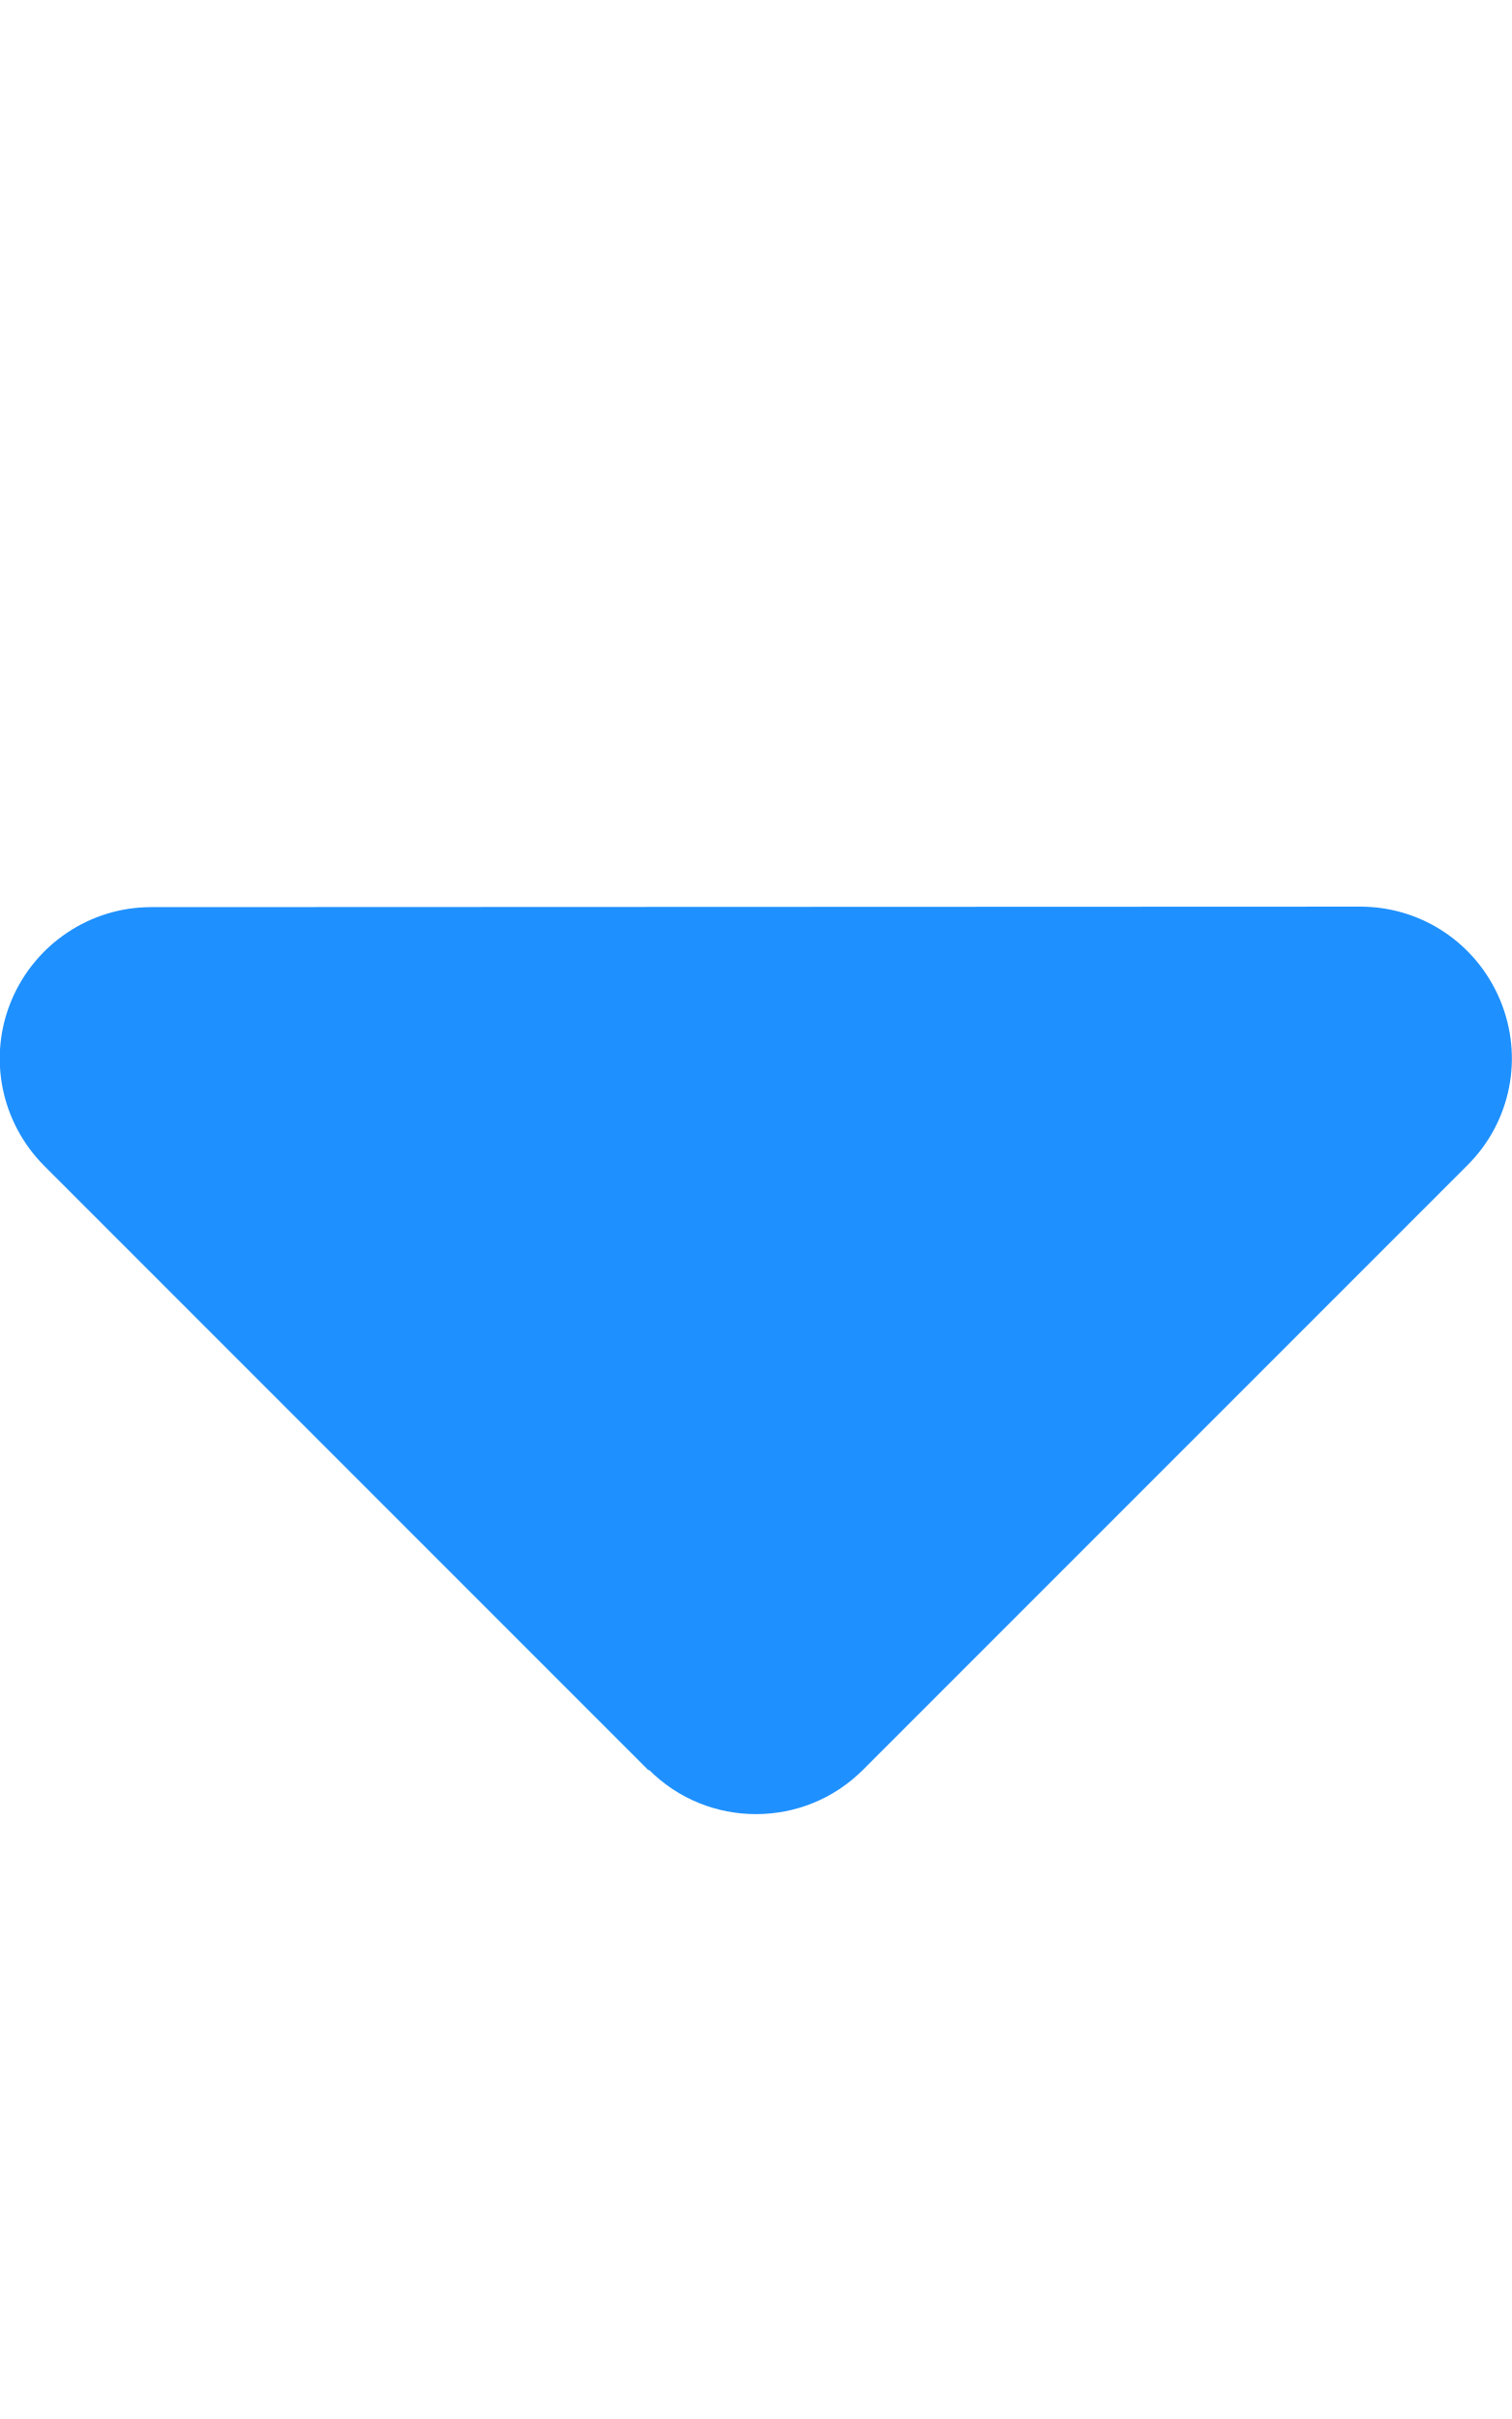
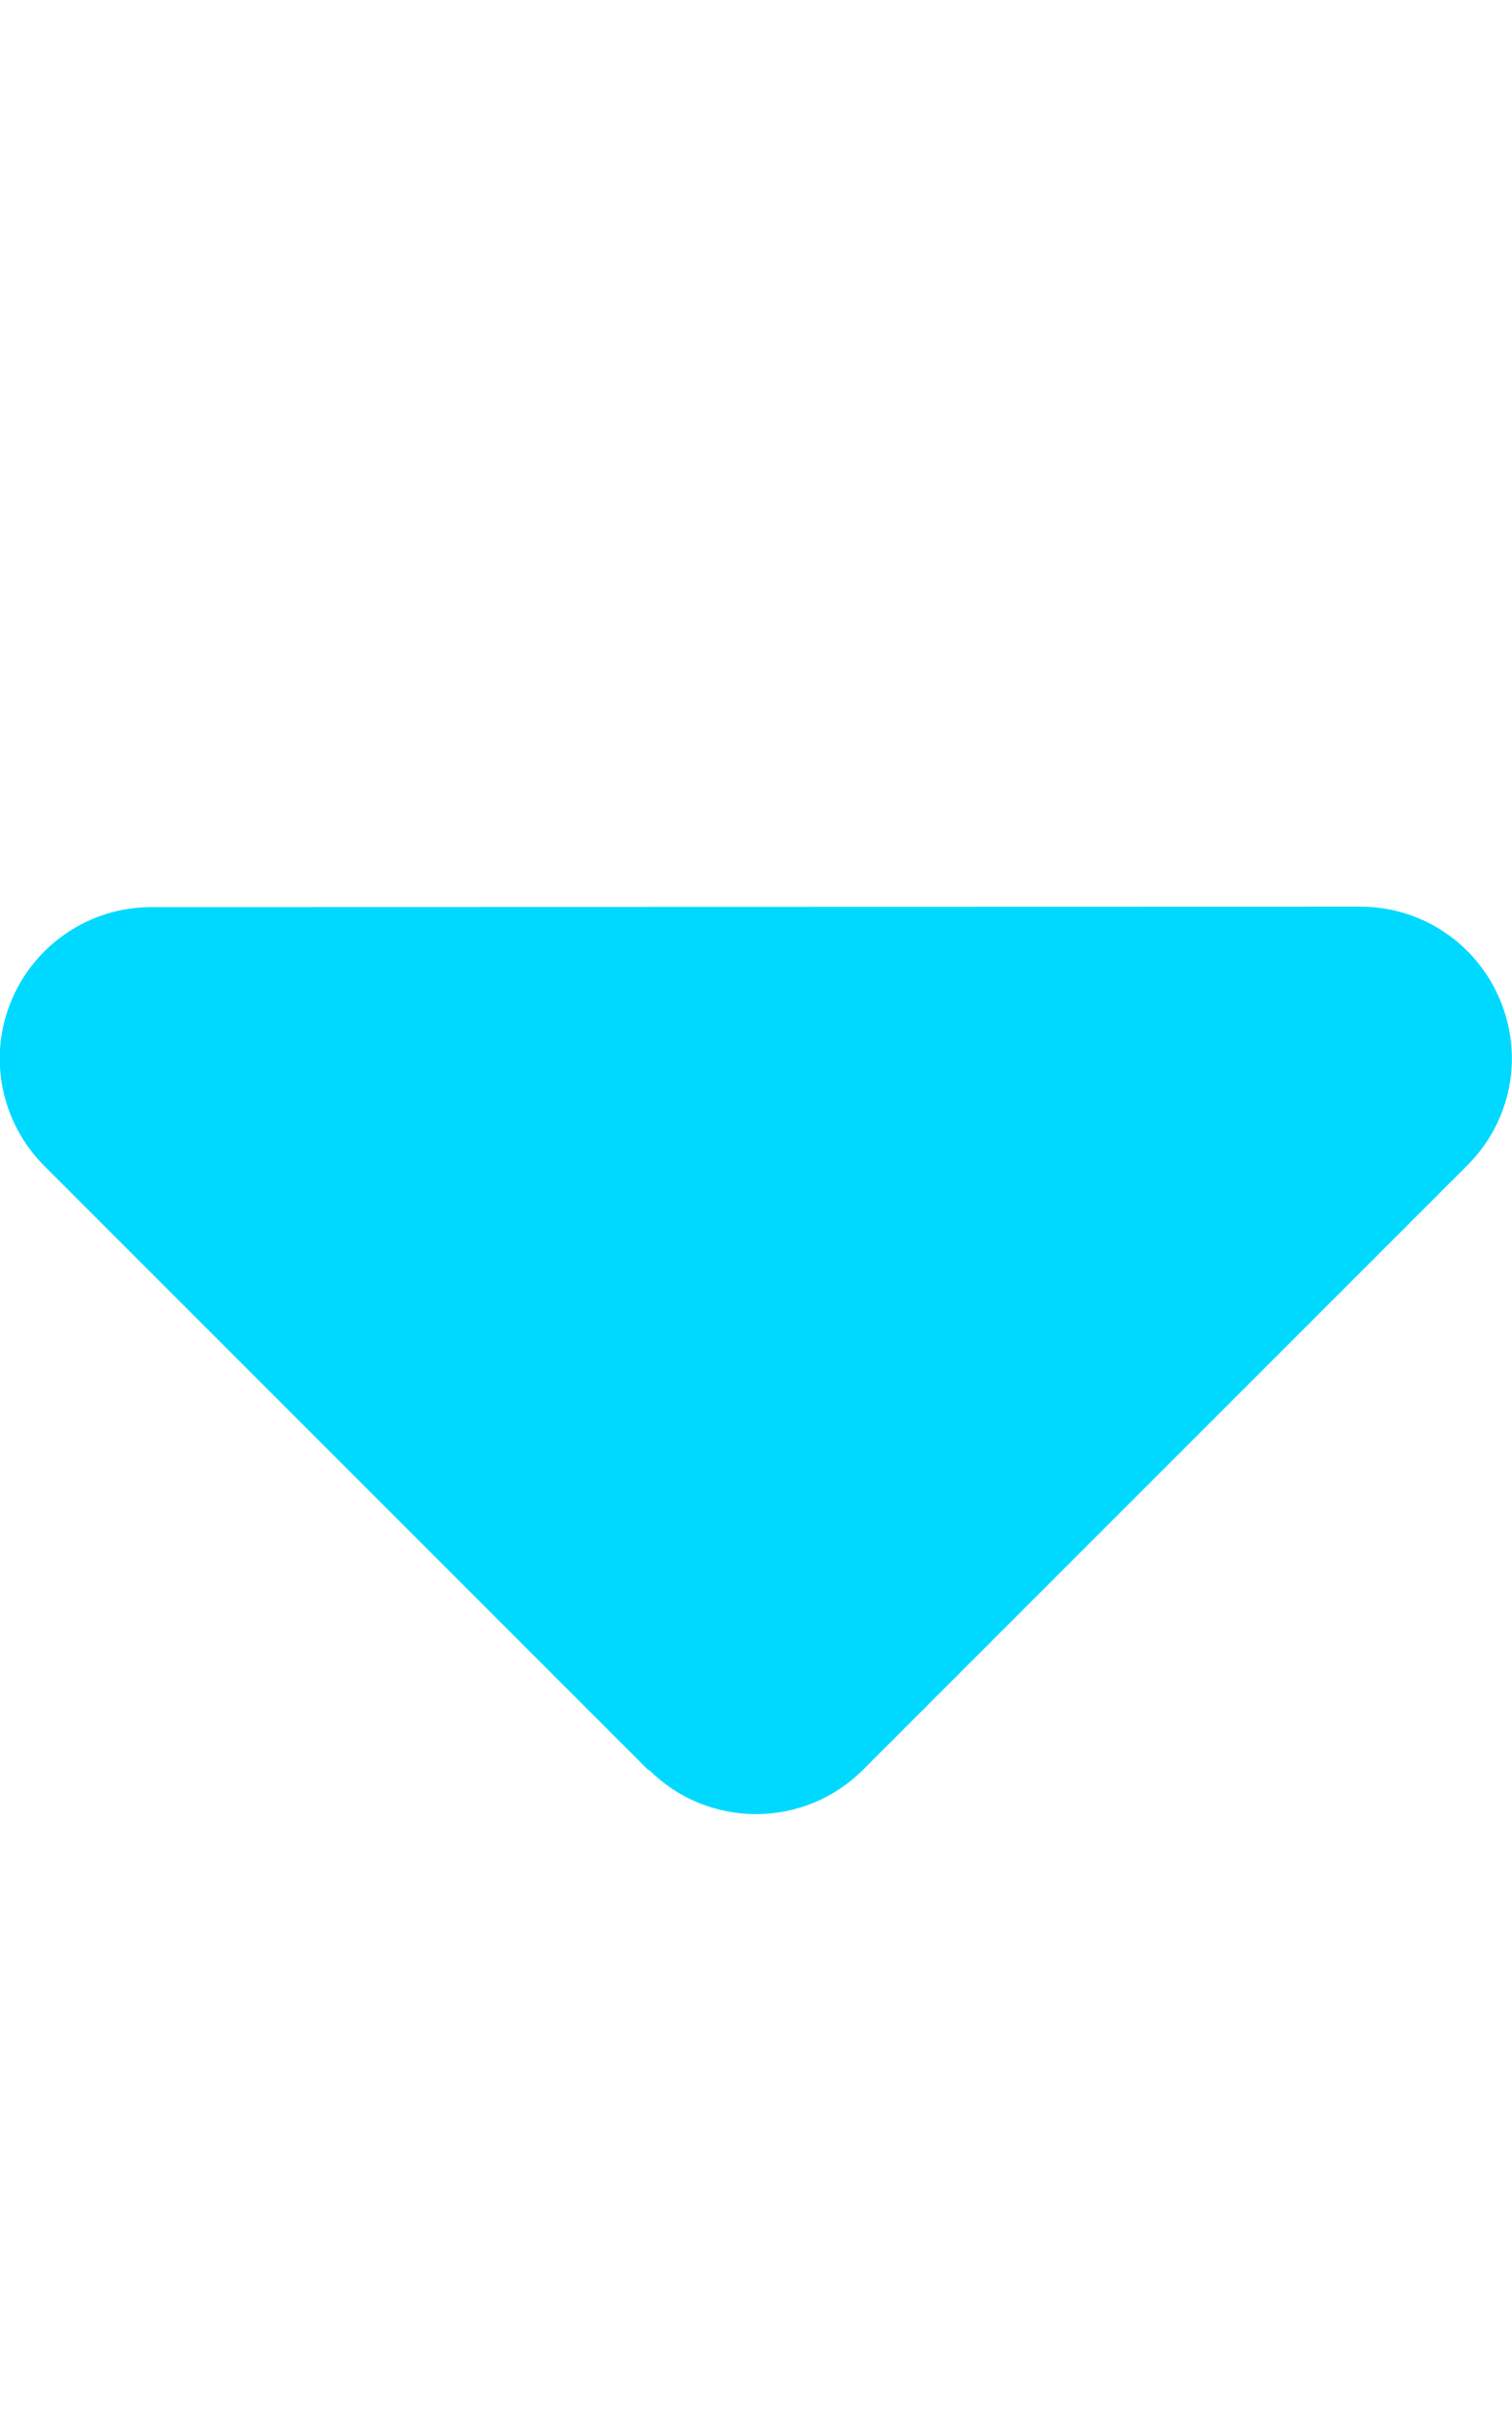
<svg xmlns="http://www.w3.org/2000/svg" viewBox="0 0 320 512">
-   <path fill="#1e90ff" d="M137.4 374.6c12.5 12.5 32.8 12.5 45.3 0l128-128c9.2-9.2 11.9-22.9 6.9-34.9s-16.6-19.8-29.6-19.8L32 192c-12.9 0-24.6 7.8-29.6 19.8s-2.2 25.7 6.9 34.9l128 128z" />
+   <path fill="#00d9ff" d="M137.4 374.6c12.5 12.5 32.8 12.5 45.3 0l128-128c9.2-9.2 11.9-22.9 6.9-34.9s-16.6-19.8-29.6-19.8L32 192c-12.9 0-24.6 7.8-29.6 19.8s-2.2 25.7 6.9 34.9l128 128z" />
</svg>
